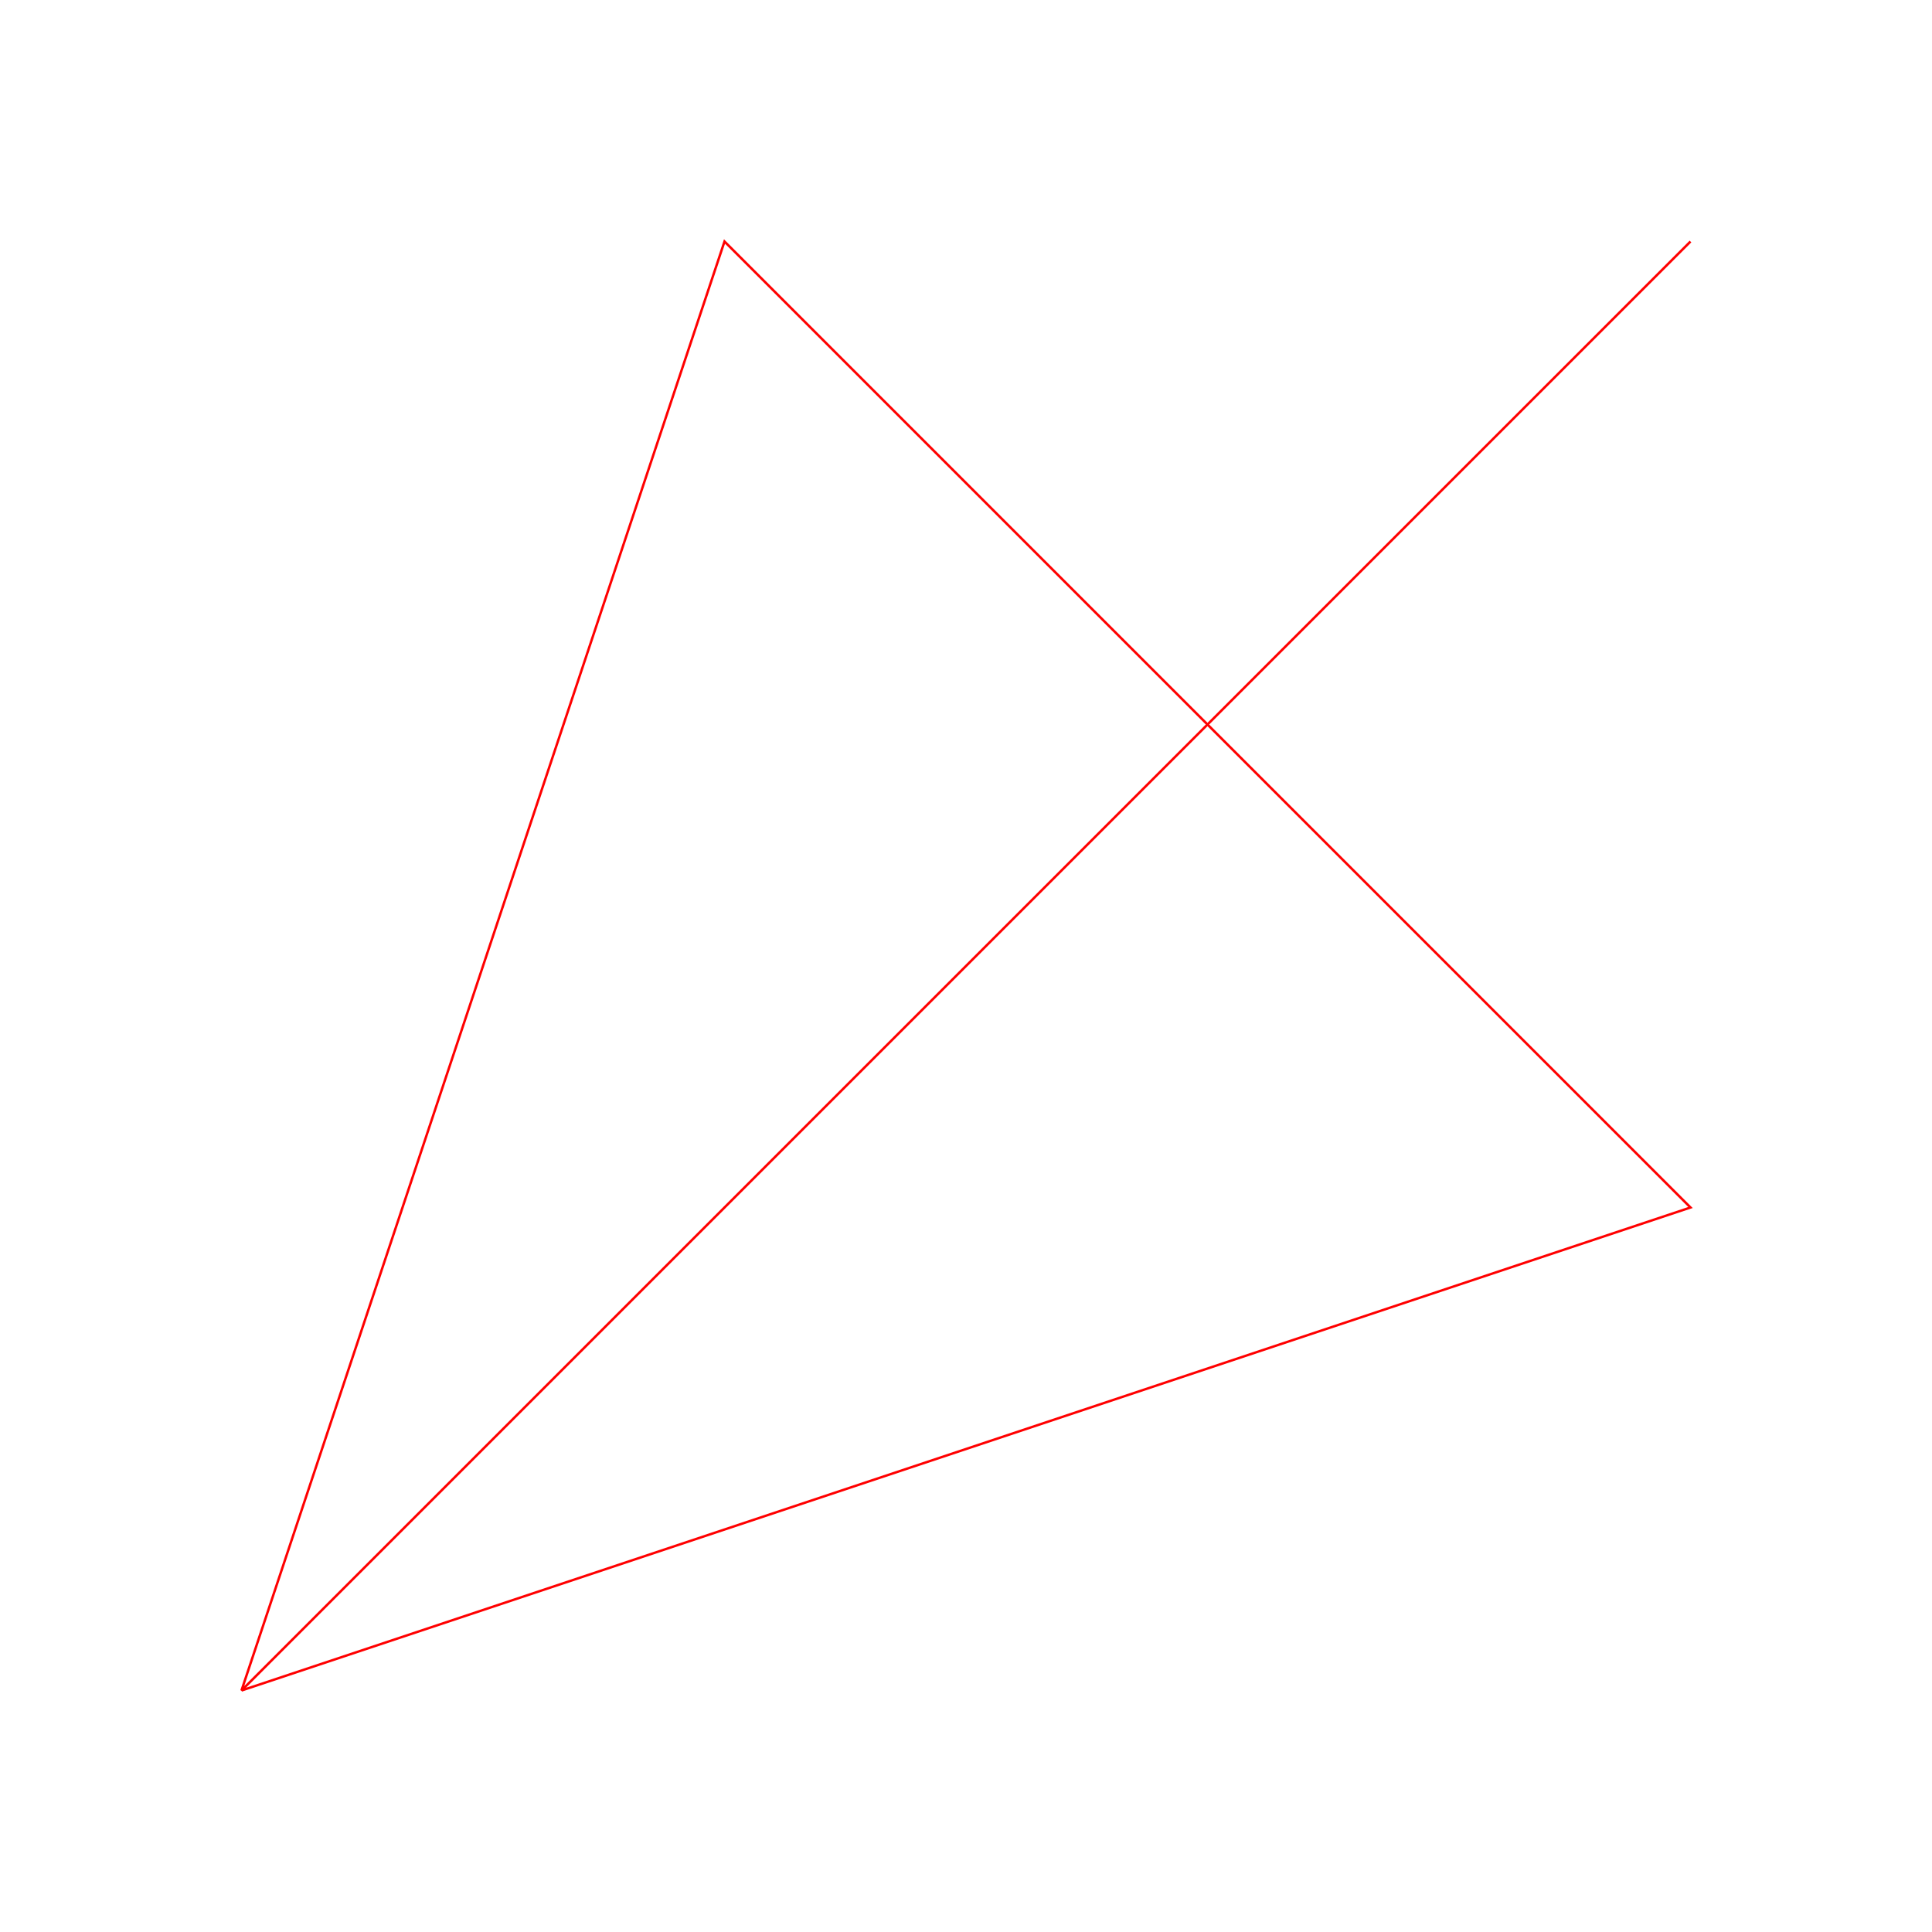
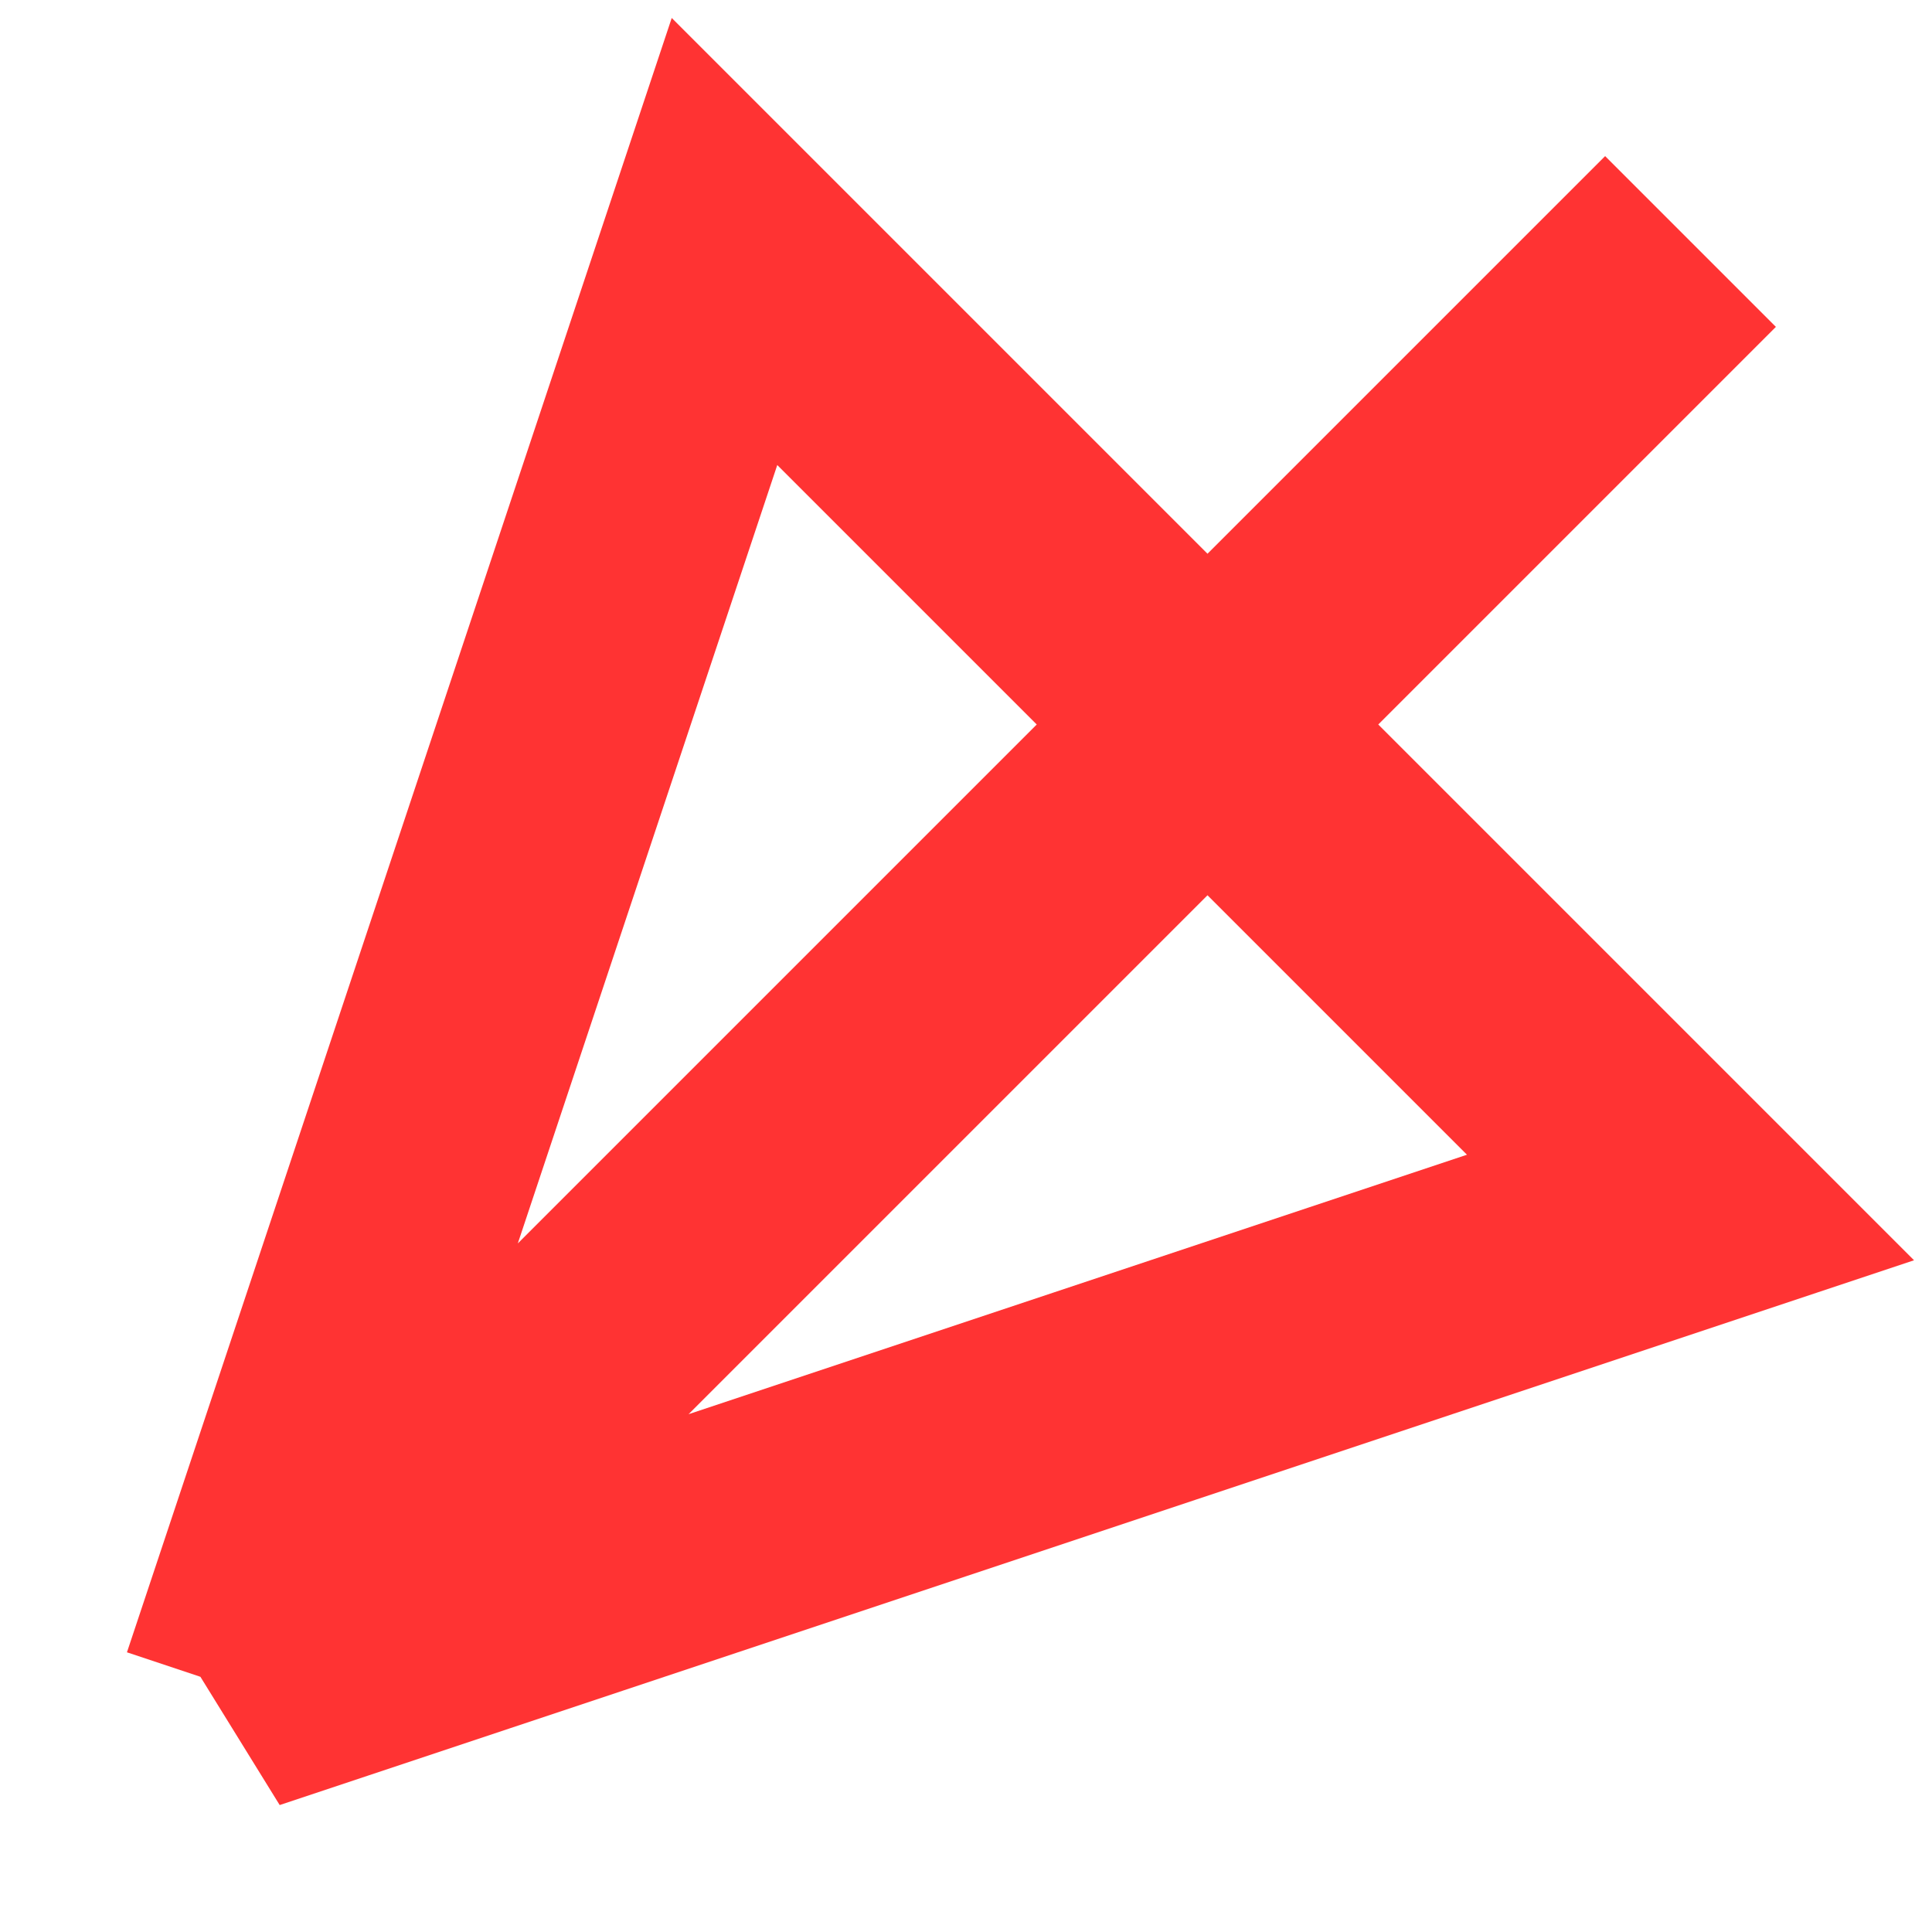
<svg xmlns="http://www.w3.org/2000/svg" width="100%" height="100%" viewBox="0 0 8 8" preserveAspectRatio="none">
-   <polyline points="7,1 1,7 3,1 7,5 1,7" stroke="red" stroke-width="0.01" fill="none" />
+   <polyline points="1,7 3,1 7,5 1,7 7,1" stroke="#ff3333" stroke-width="1" vector-effect="non-scaling-stroke" fill="none" />
</svg>
